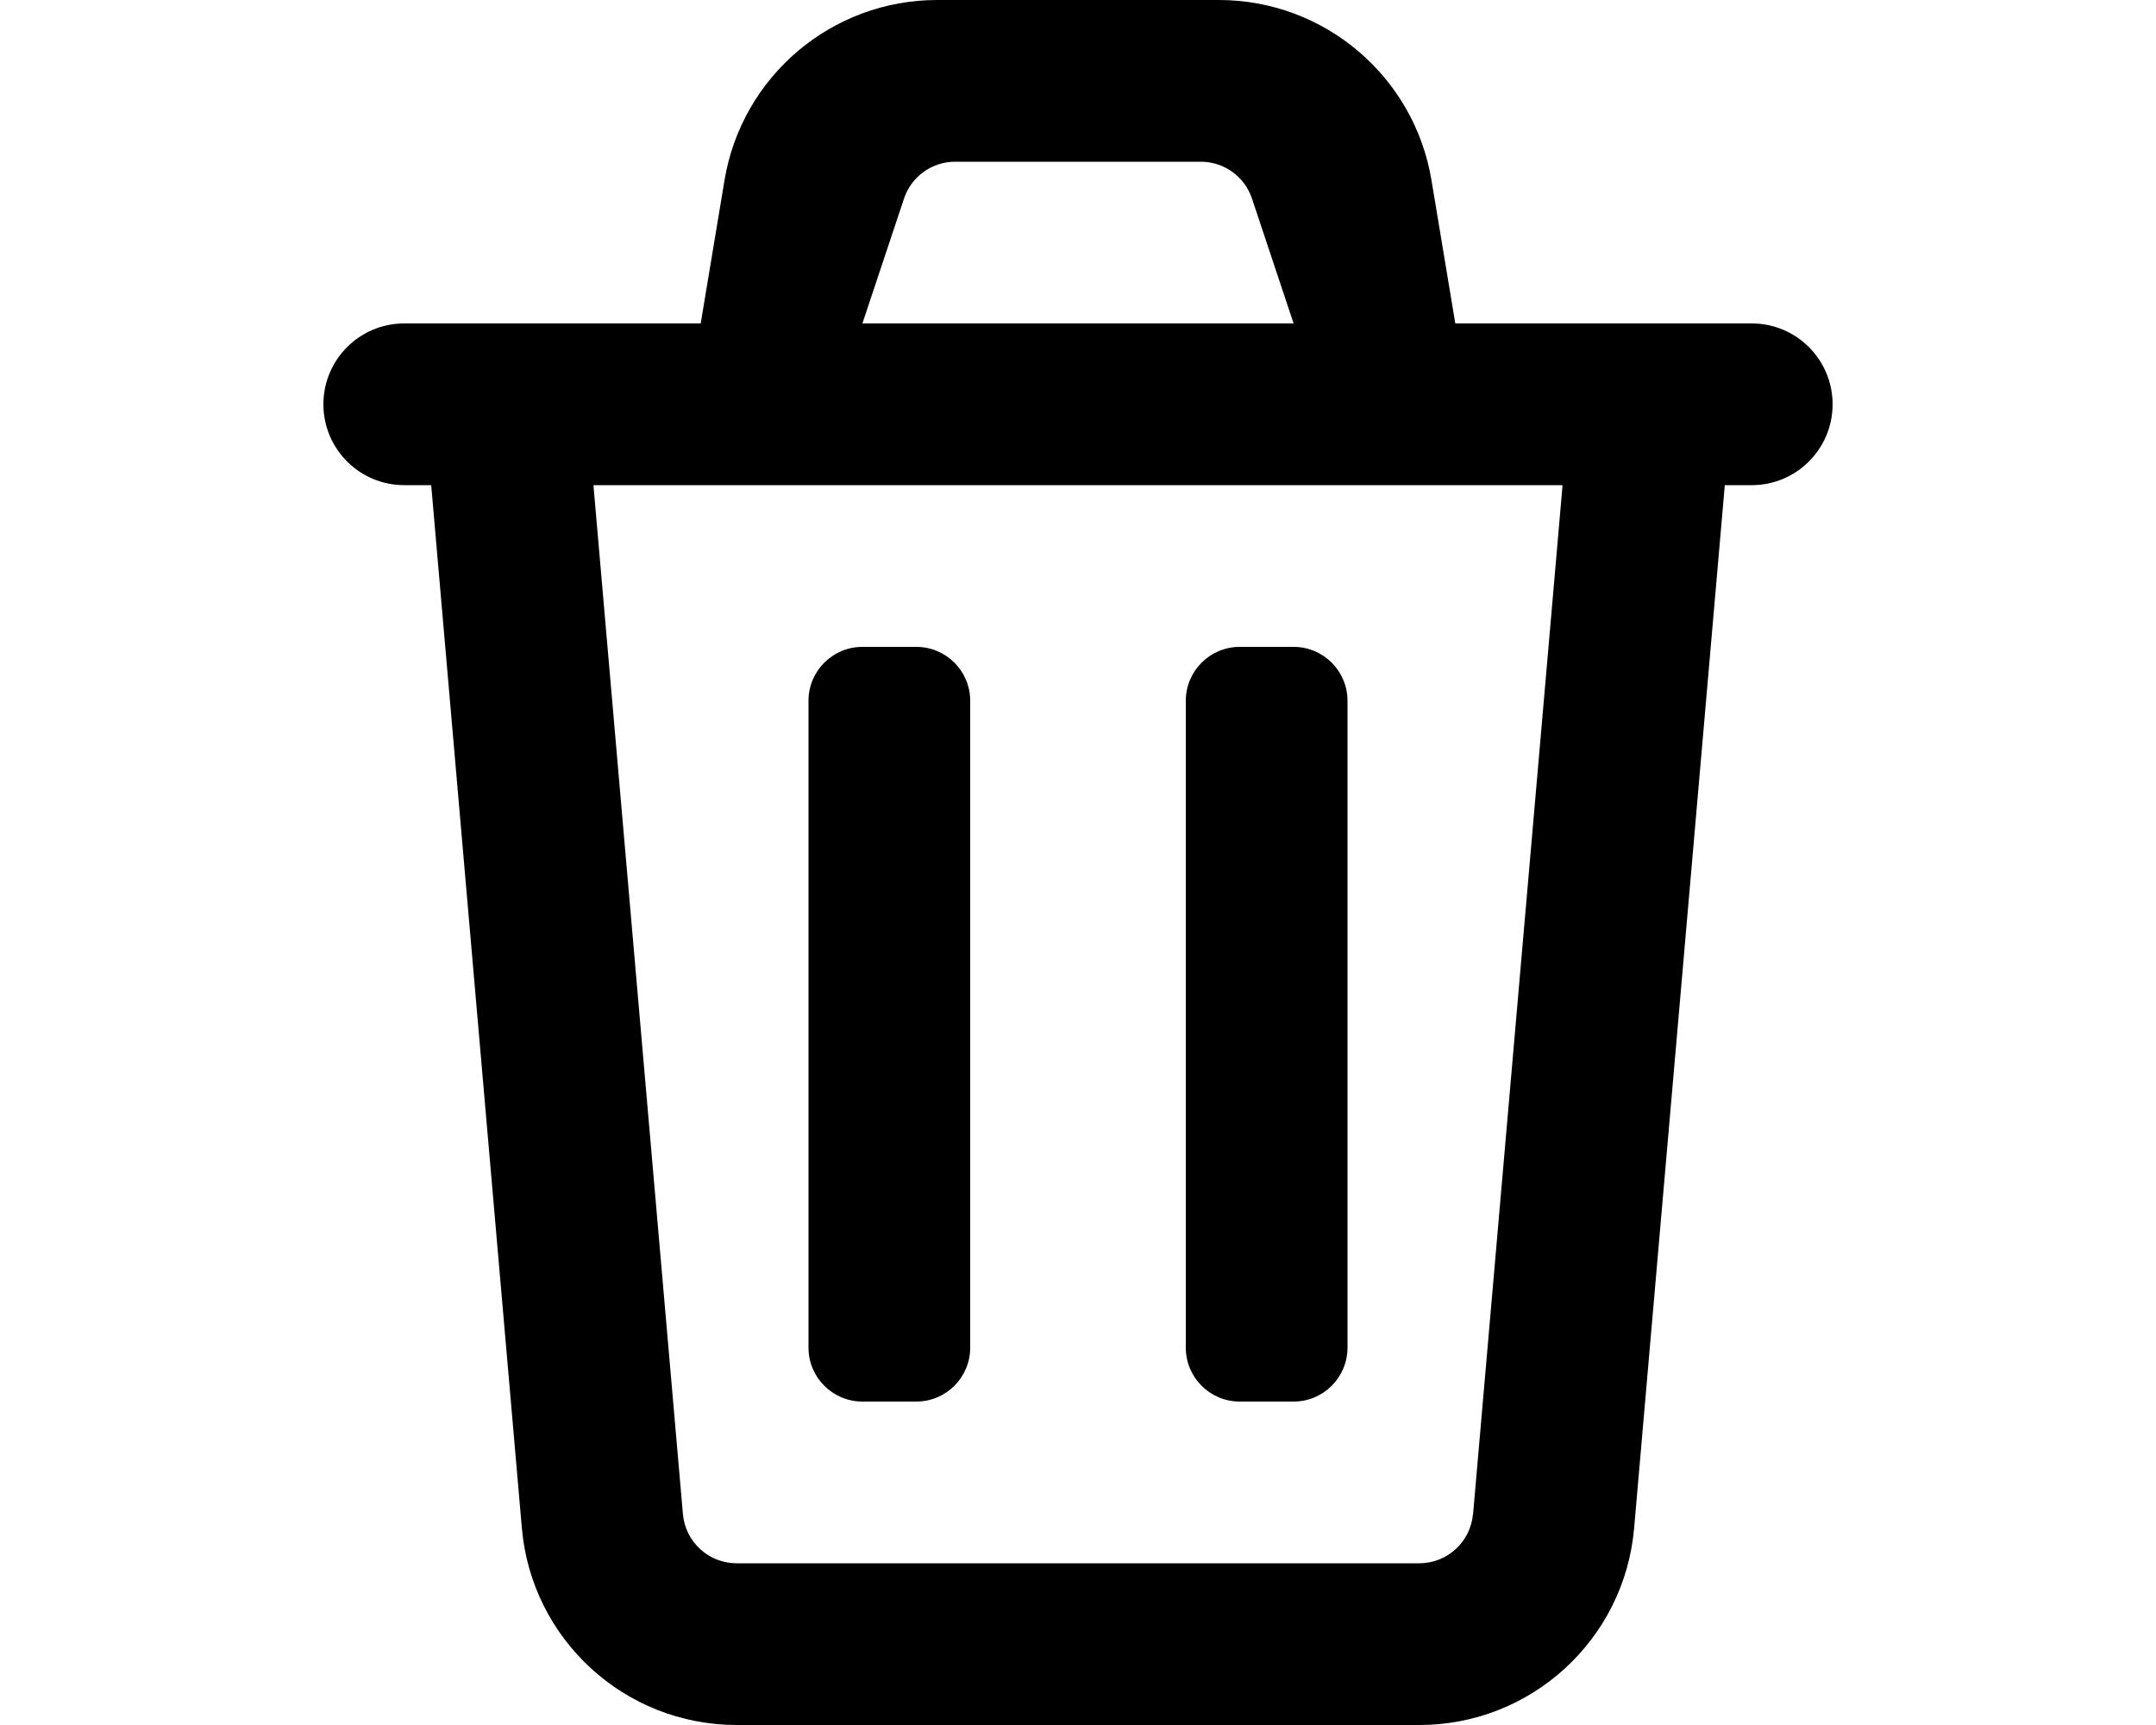
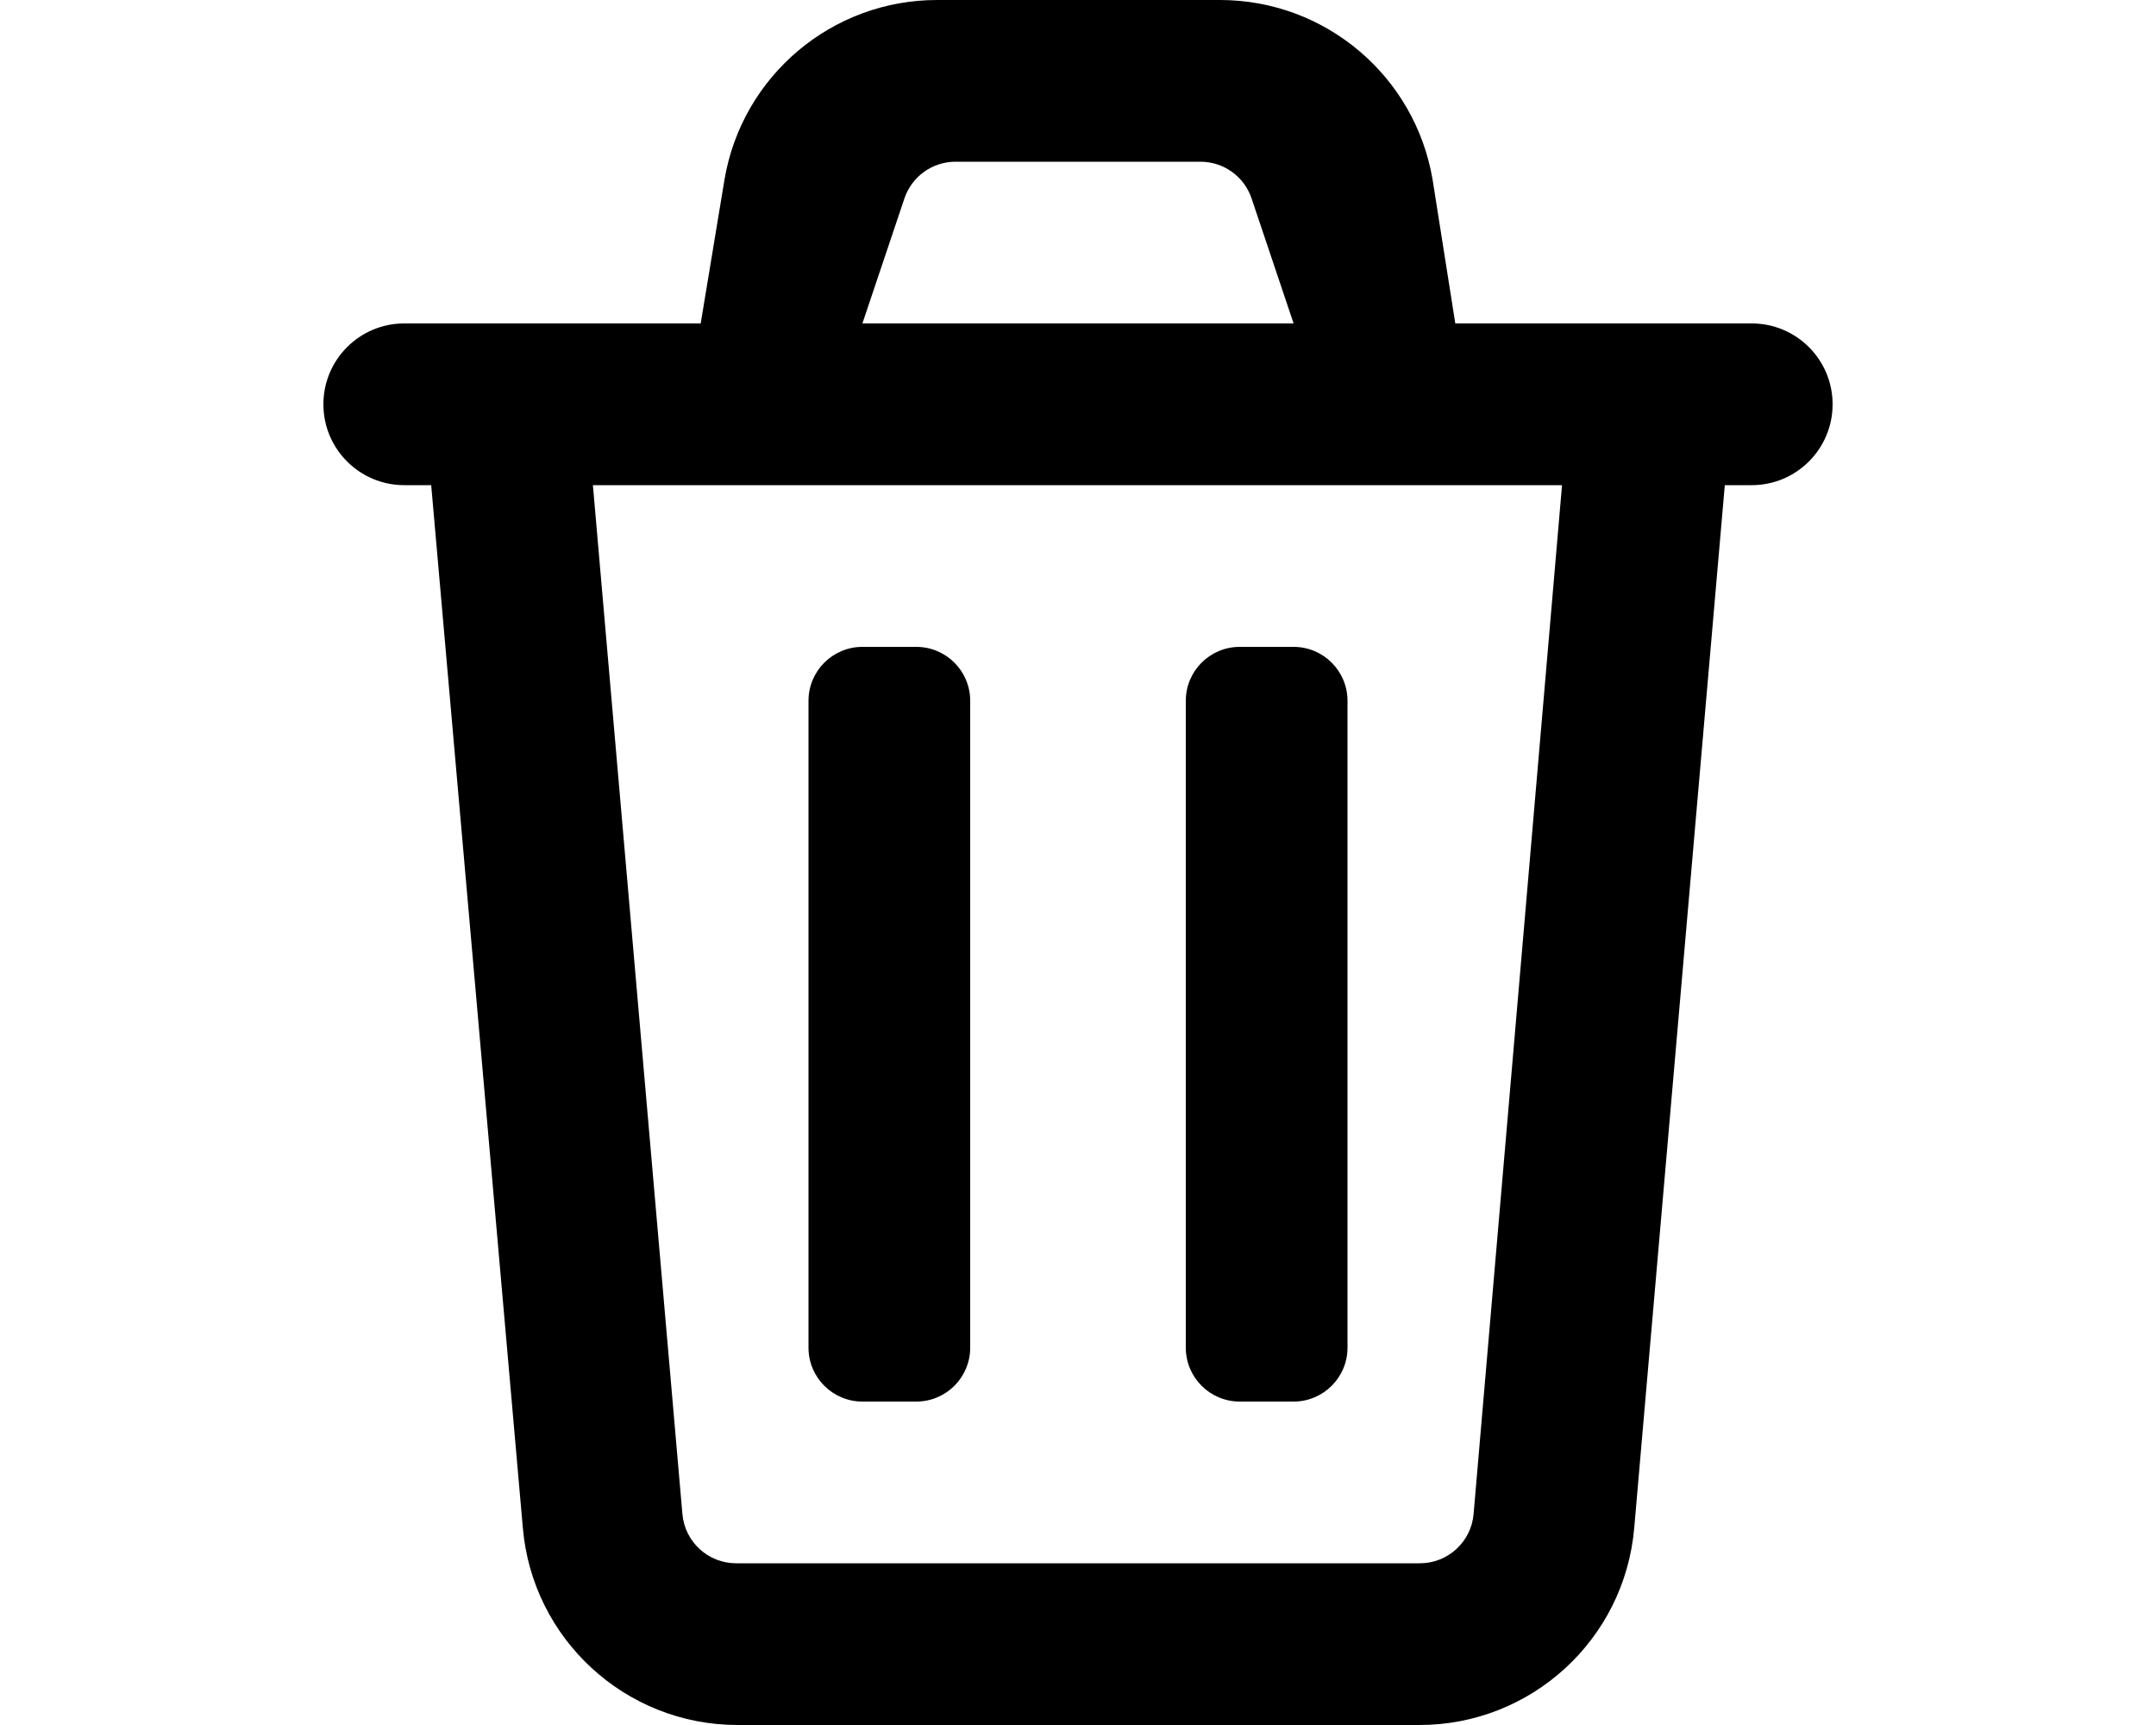
<svg xmlns="http://www.w3.org/2000/svg" viewBox="0 0 20 16" fill="currentColor">
  <path d="M7.5 12.5v-6A.5.5 0 0 1 8 6h.5a.5.5 0 0 1 .5.5v6a.5.5 0 0 1-.5.5H8a.5.5 0 0 1-.5-.5zm3.5-6v6a.5.5 0 0 0 .5.5h.5a.5.5 0 0 0 .5-.5v-6A.5.5 0 0 0 12 6h-.5a.5.5 0 0 0-.5.5z" />
-   <path fill-rule="evenodd" d="m6.5 3 .221-1.329A2 2 0 0 1 8.694 0h2.612a2 2 0 0 1 1.973 1.671L13.5 3h2.75a.75.75 0 0 1 0 1.5H16l-.841 9.673A2 2 0 0 1 13.166 16H6.834a2 2 0 0 1-1.993-1.827L4 4.5h-.25a.75.75 0 0 1 0-1.5H6.5zM8 3h4l-.386-1.158a.5.5 0 0 0-.474-.342H8.86a.5.5 0 0 0-.474.342L8 3zm5.665 11.043.83-9.543h-8.99l.83 9.543a.5.5 0 0 0 .499.457h6.332a.5.5 0 0 0 .498-.457z" />
+   <path fill-rule="evenodd" d="m6.5 3 .22-1.33A2 2 0 0 1 8.7 0h2.62a2 2 0 0 1 1.97 1.67L13.5 3h2.75a.75.75 0 0 1 0 1.5H16l-.84 9.67a2 2 0 0 1-2 1.83H6.84a2 2 0 0 1-1.99-1.83L4 4.5h-.25a.75.75 0 0 1 0-1.5H6.5zM8 3h4l-.39-1.16a.5.5 0 0 0-.47-.34H8.86a.5.5 0 0 0-.47.34L8 3zm5.67 11.04.82-9.54H5.5l.83 9.54a.5.5 0 0 0 .5.46h6.34a.5.5 0 0 0 .5-.46z" />
</svg>
